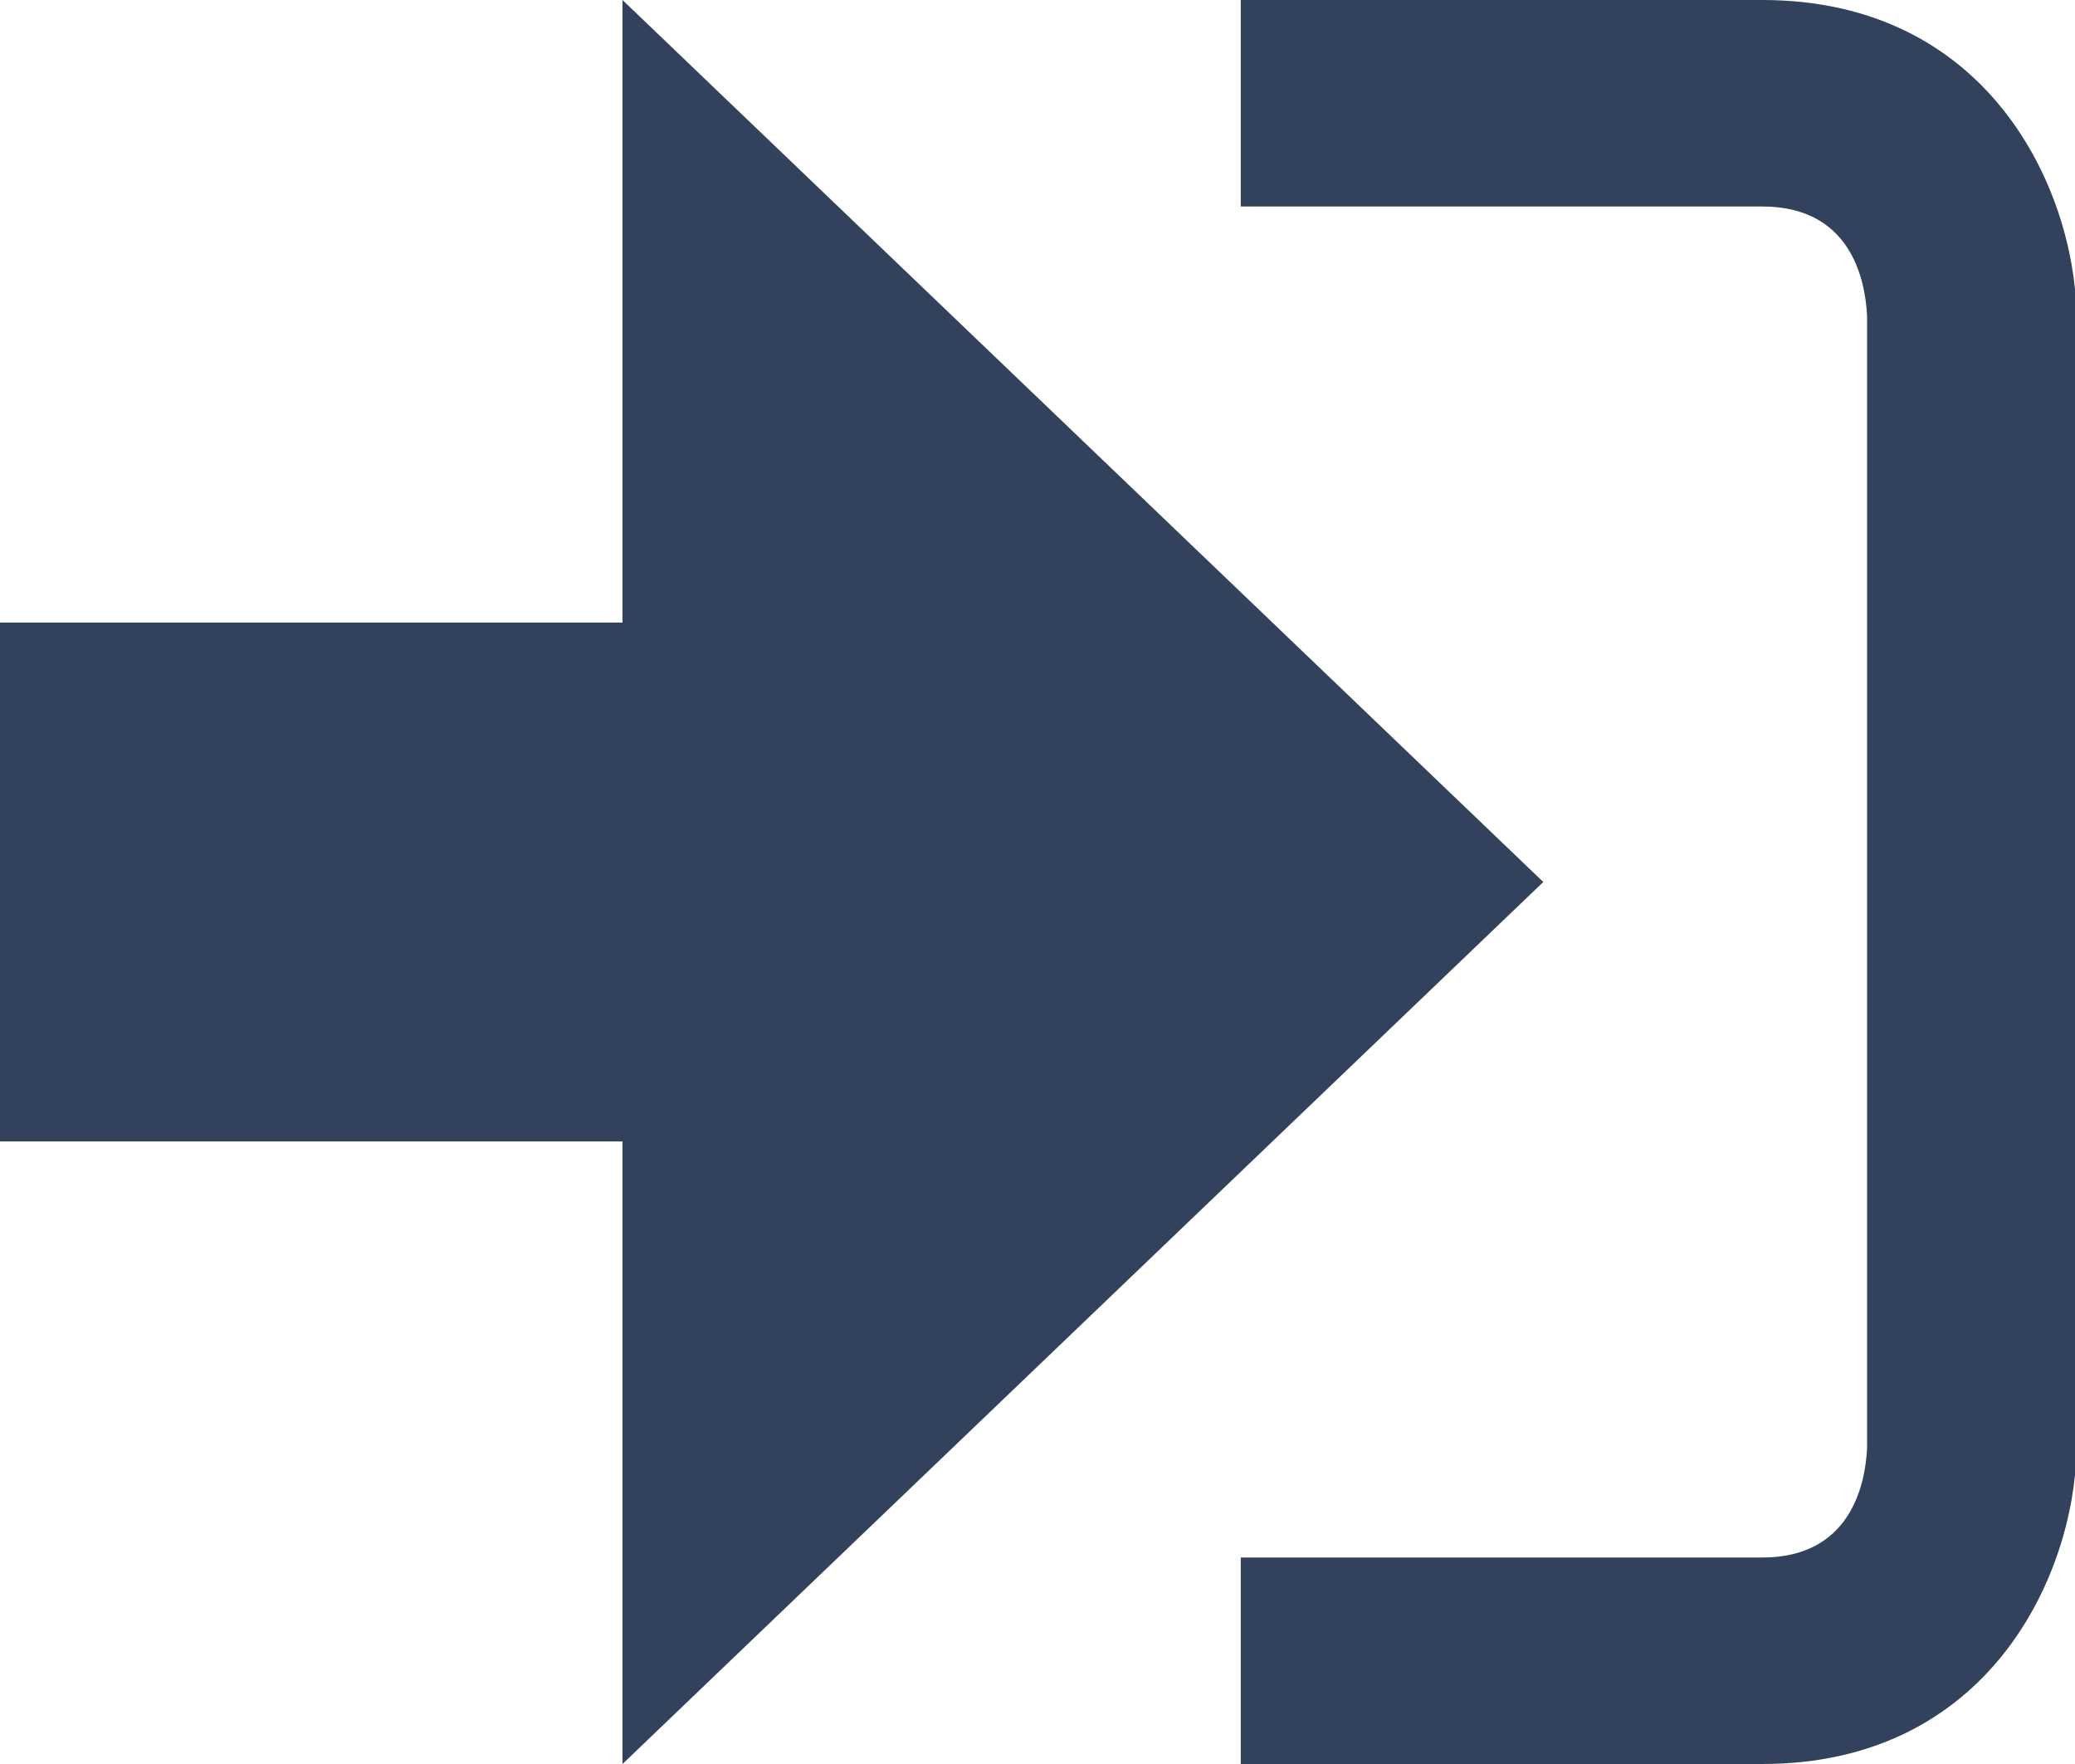
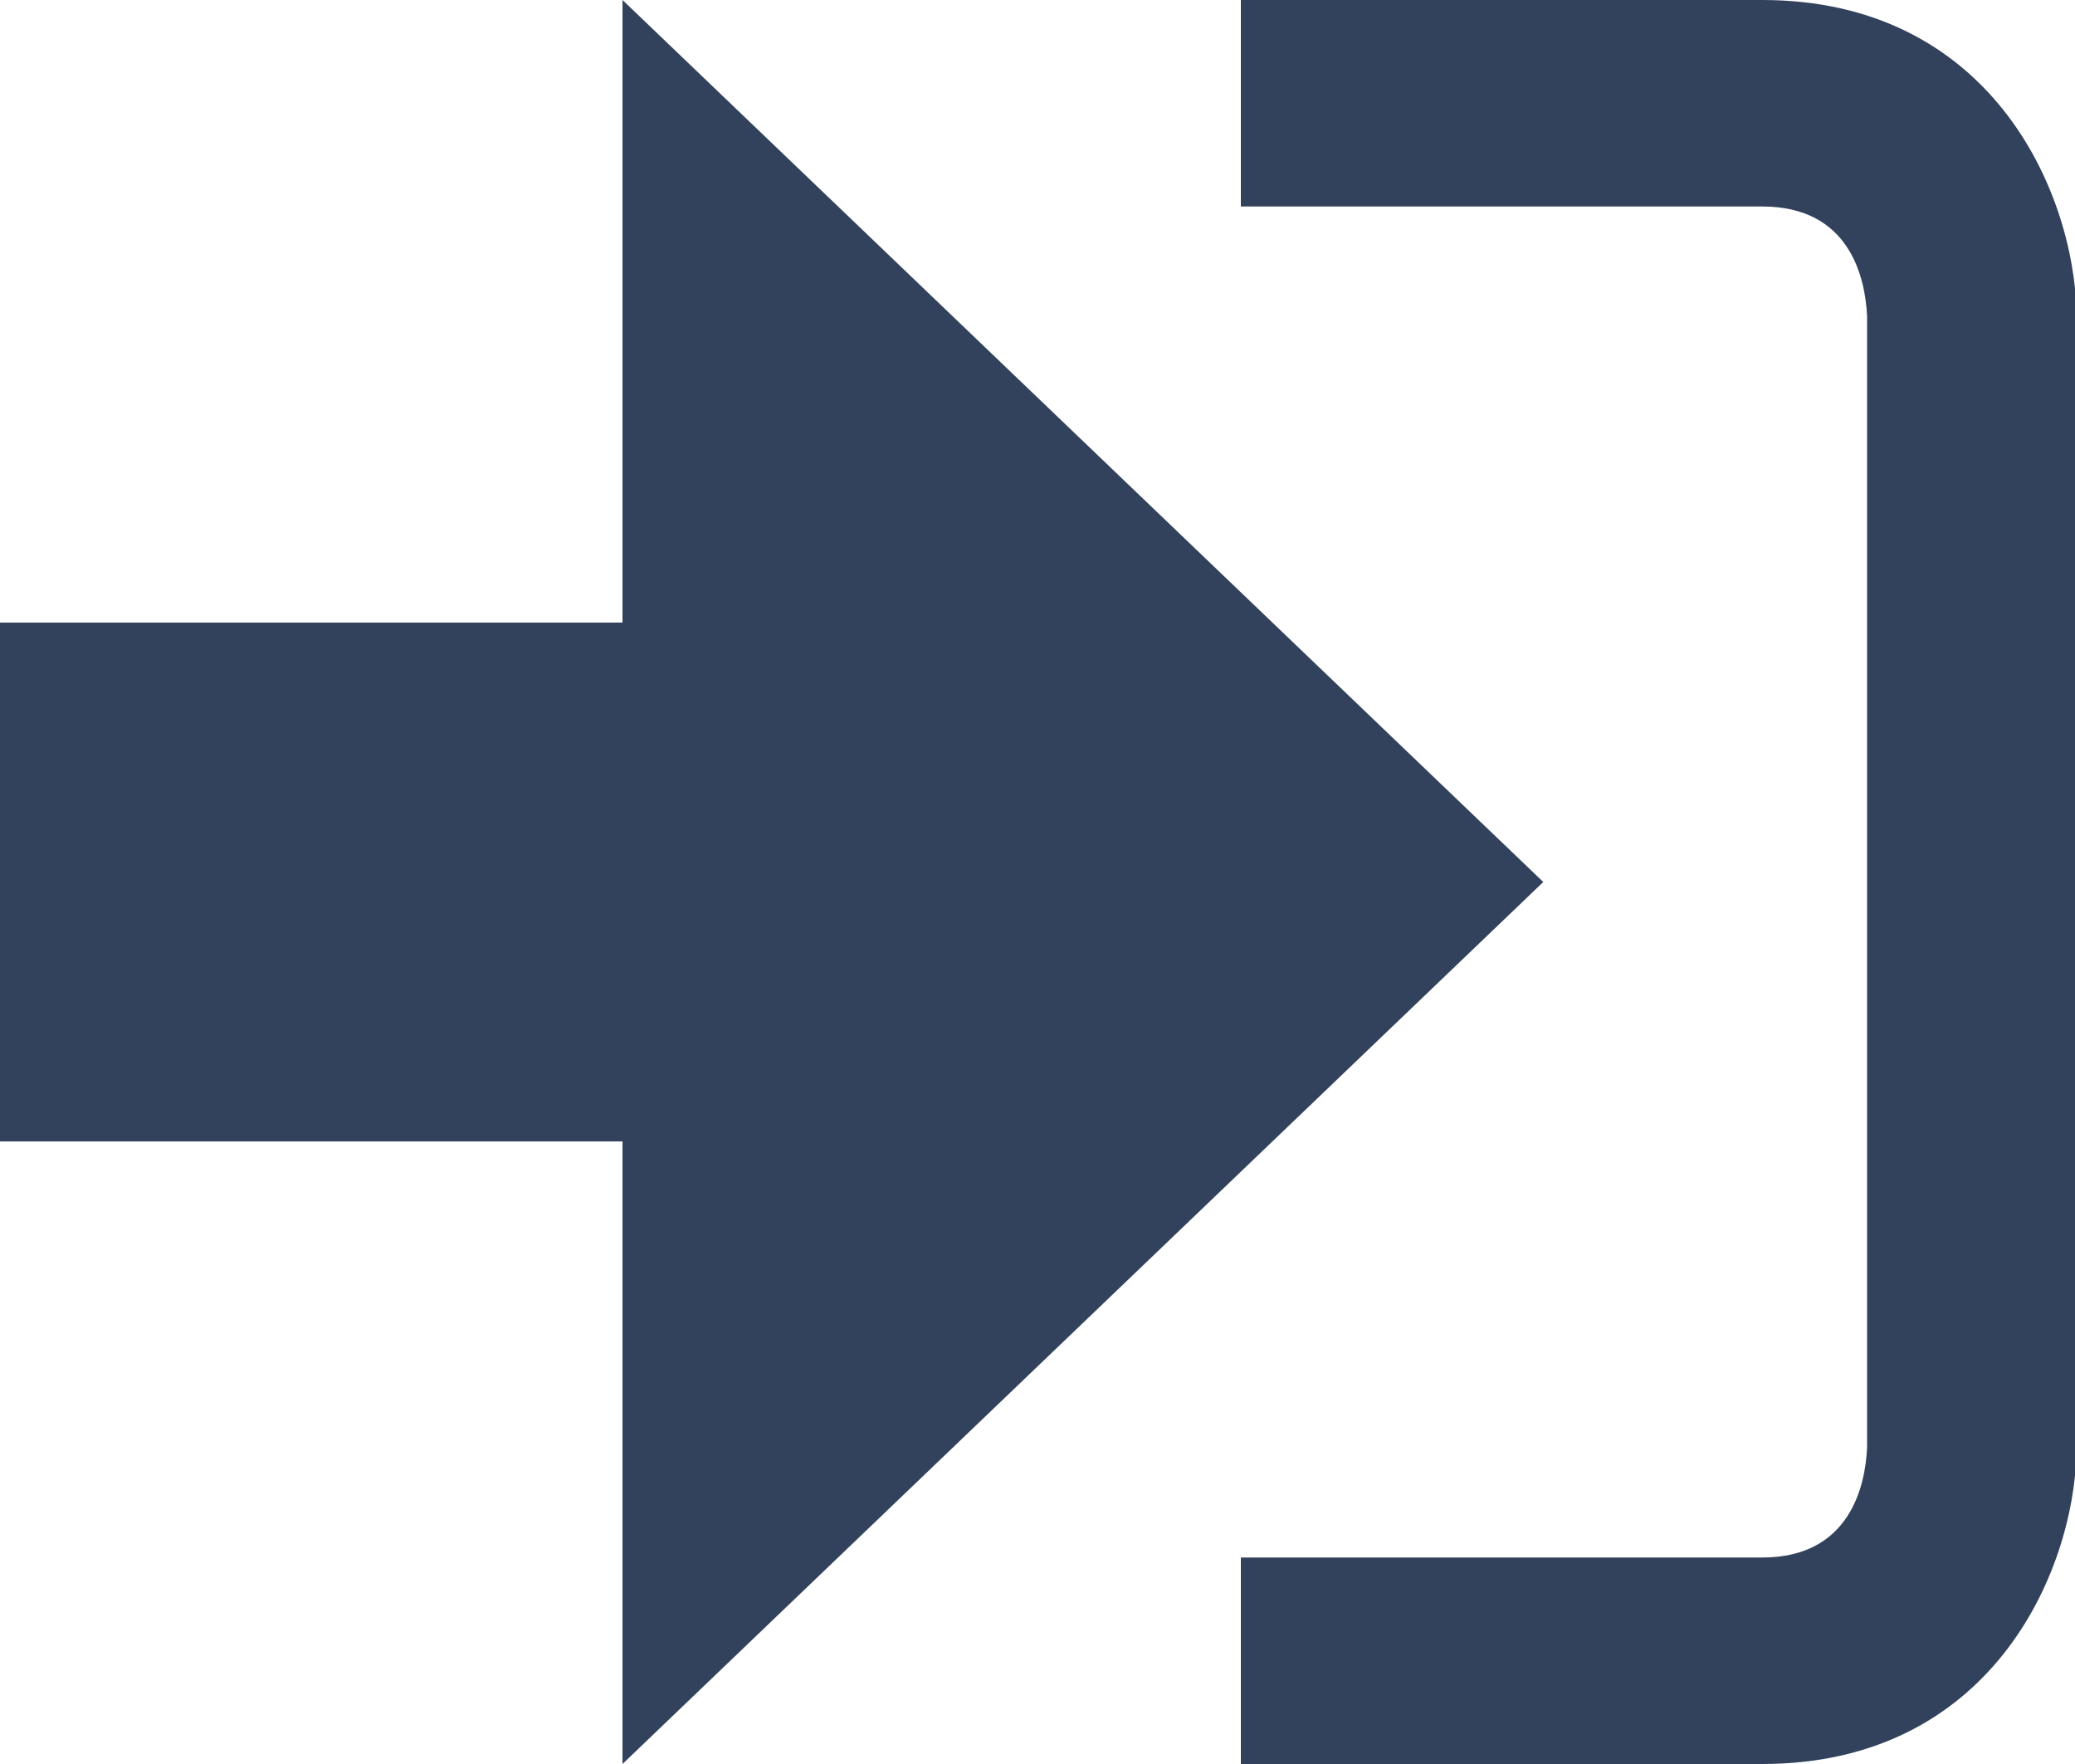
- <svg xmlns="http://www.w3.org/2000/svg" version="1.1" id="Layer_1" x="0px" y="0px" width="20px" height="17px" viewBox="0 0 20 17" enable-background="new 0 0 20 17" xml:space="preserve">
-   <g>
-     <polygon fill="#32425C" points="14.875,8.5 6,0 6,6 0,6 0,11 6,11 6,17  " />
-   </g>
-   <path fill="#32425C" d="M16.986,15.01h-5.027V17h5.027c2.178,0,3.004-1.81,3.029-3.026V3.028C19.99,1.811,19.164,0,16.986,0h-5.027  v1.99h5.027c0.839,0,0.992,0.681,1.01,1.057v10.904C17.979,14.327,17.825,15.01,16.986,15.01z" />
+ <svg xmlns="http://www.w3.org/2000/svg" width="20" height="17" viewBox="0 0 20 17">
+   <path fill="#32425C" d="M14.875 8.5L6 0v6H0v5h6v6" />
+   <path fill="#32425C" d="M16.986 15.01H11.96V17h5.026c2.178 0 3.004-1.81 3.03-3.026V3.028C19.99 1.81 19.163 0 16.985 0H11.96v1.99h5.026c.84 0 .992.68 1.01 1.057V13.95c-.017.377-.17 1.06-1.01 1.06z" />
</svg>
